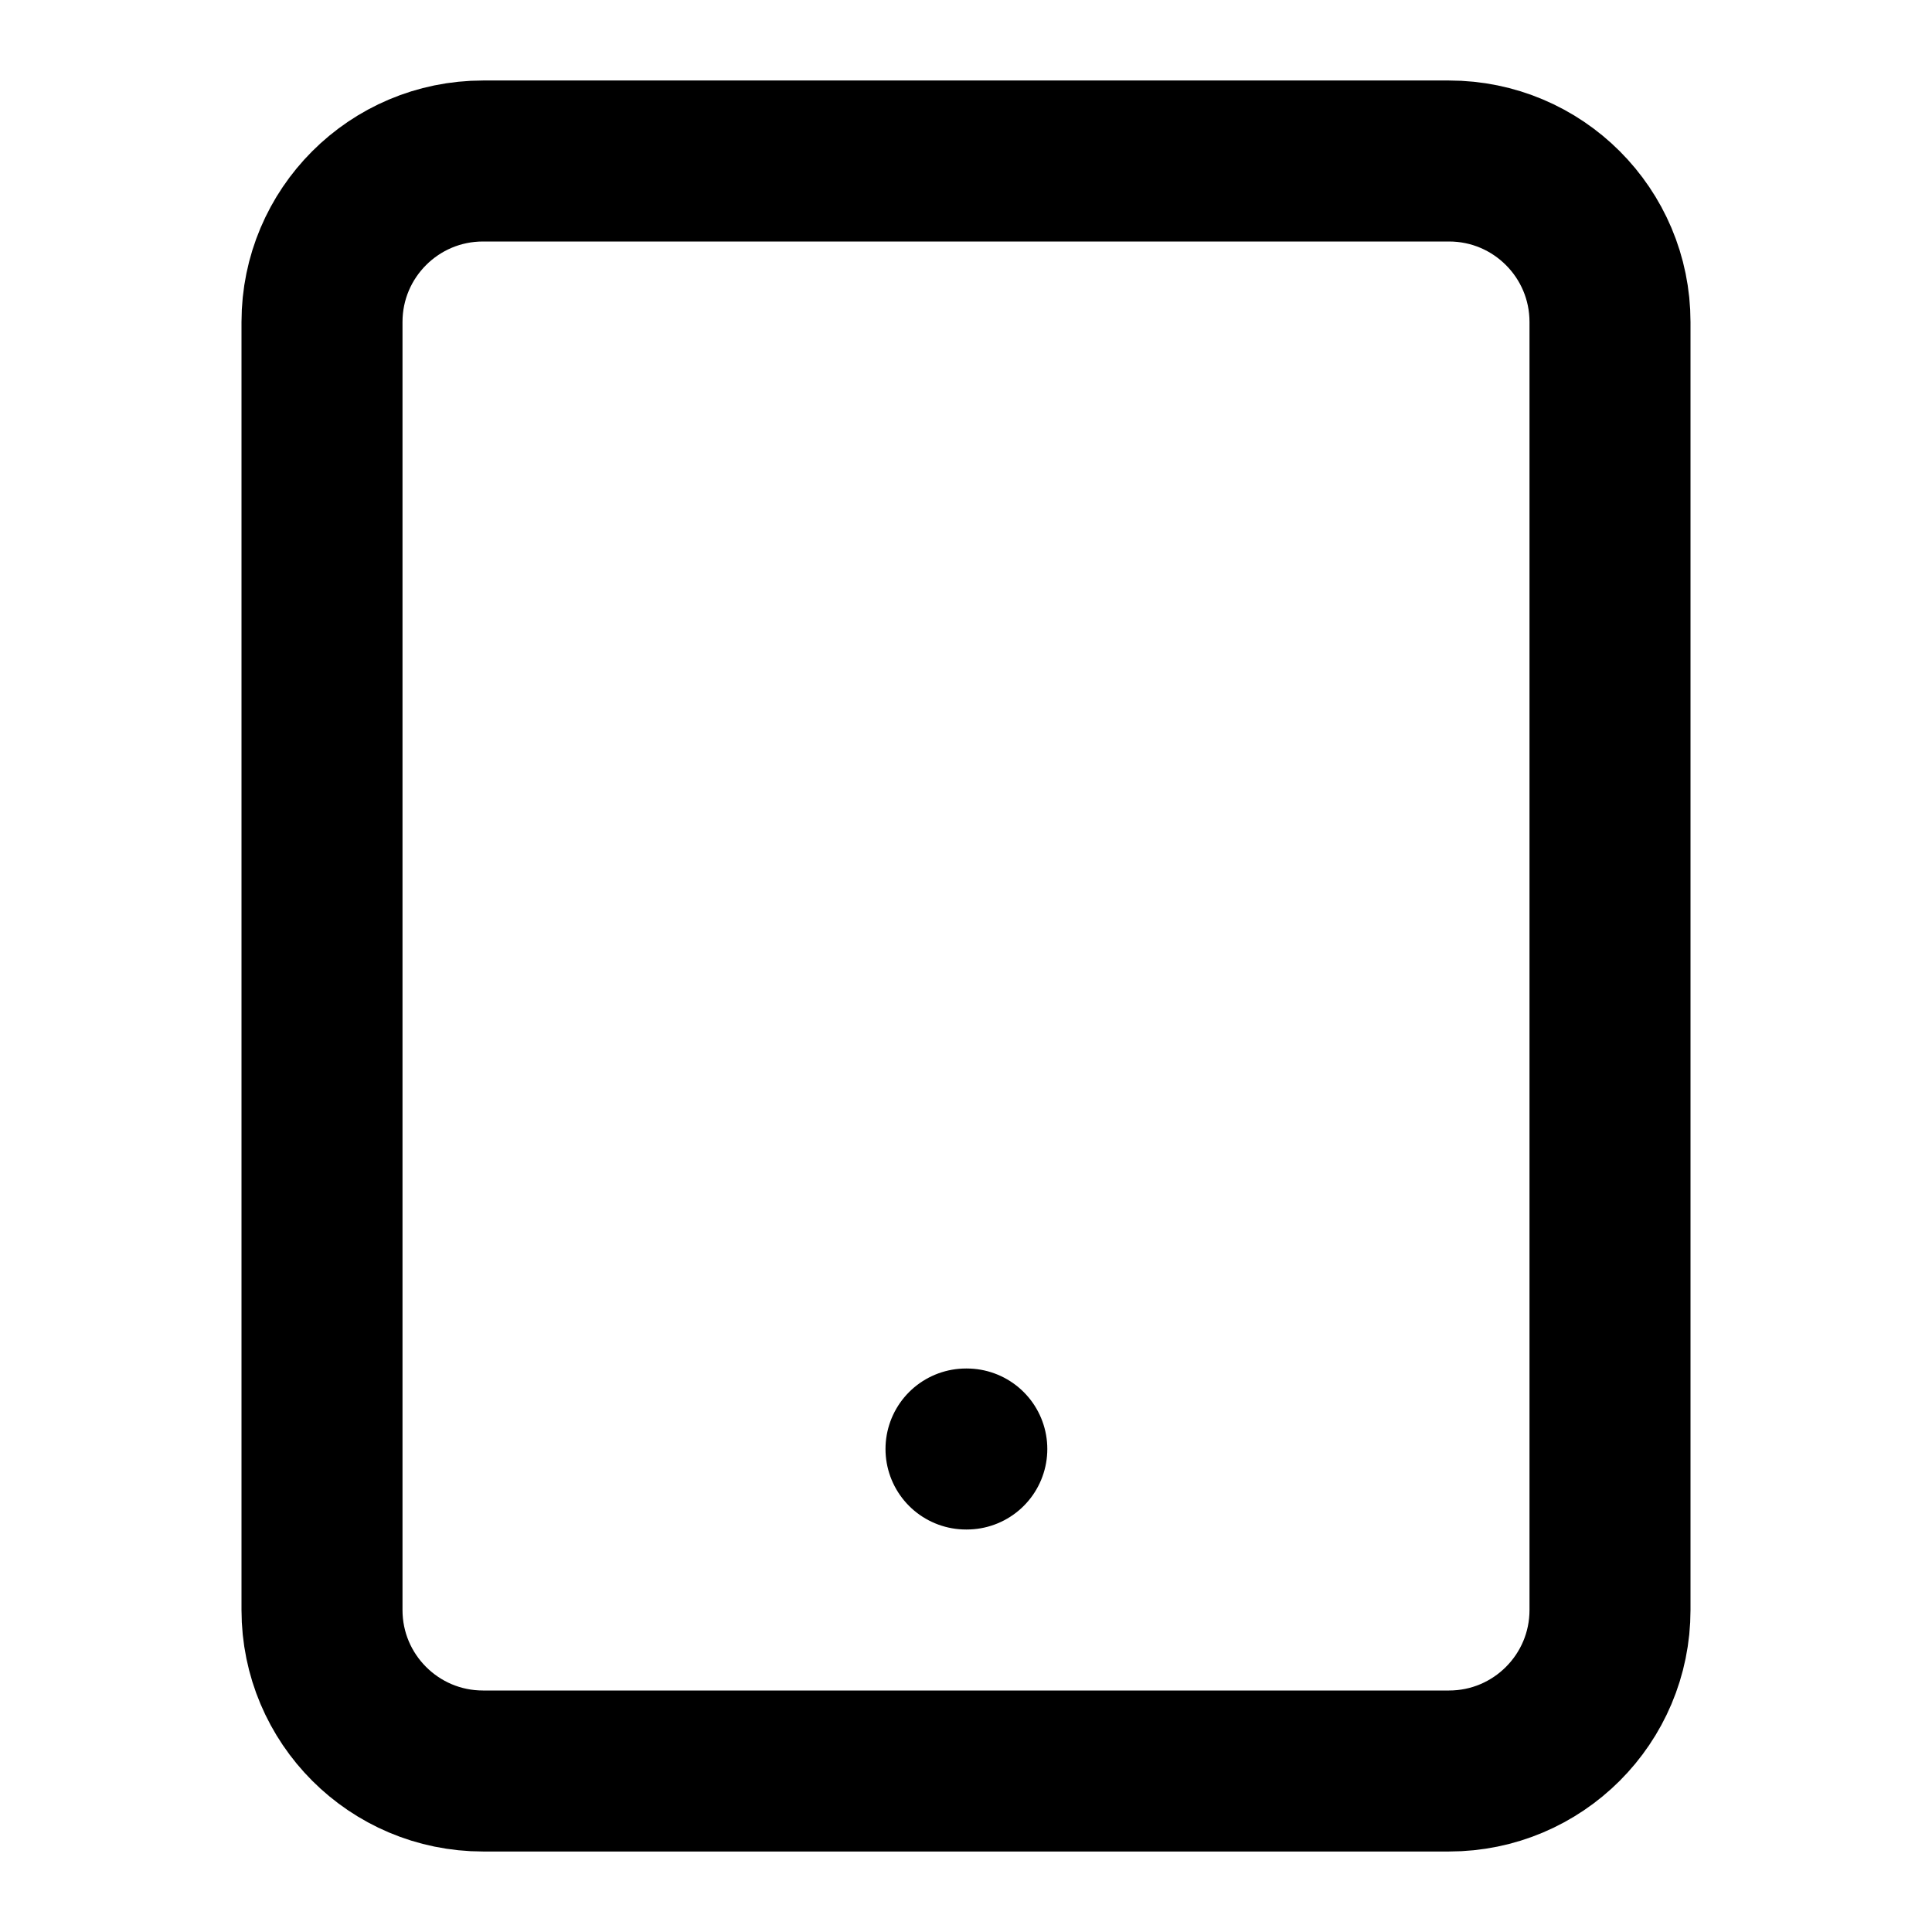
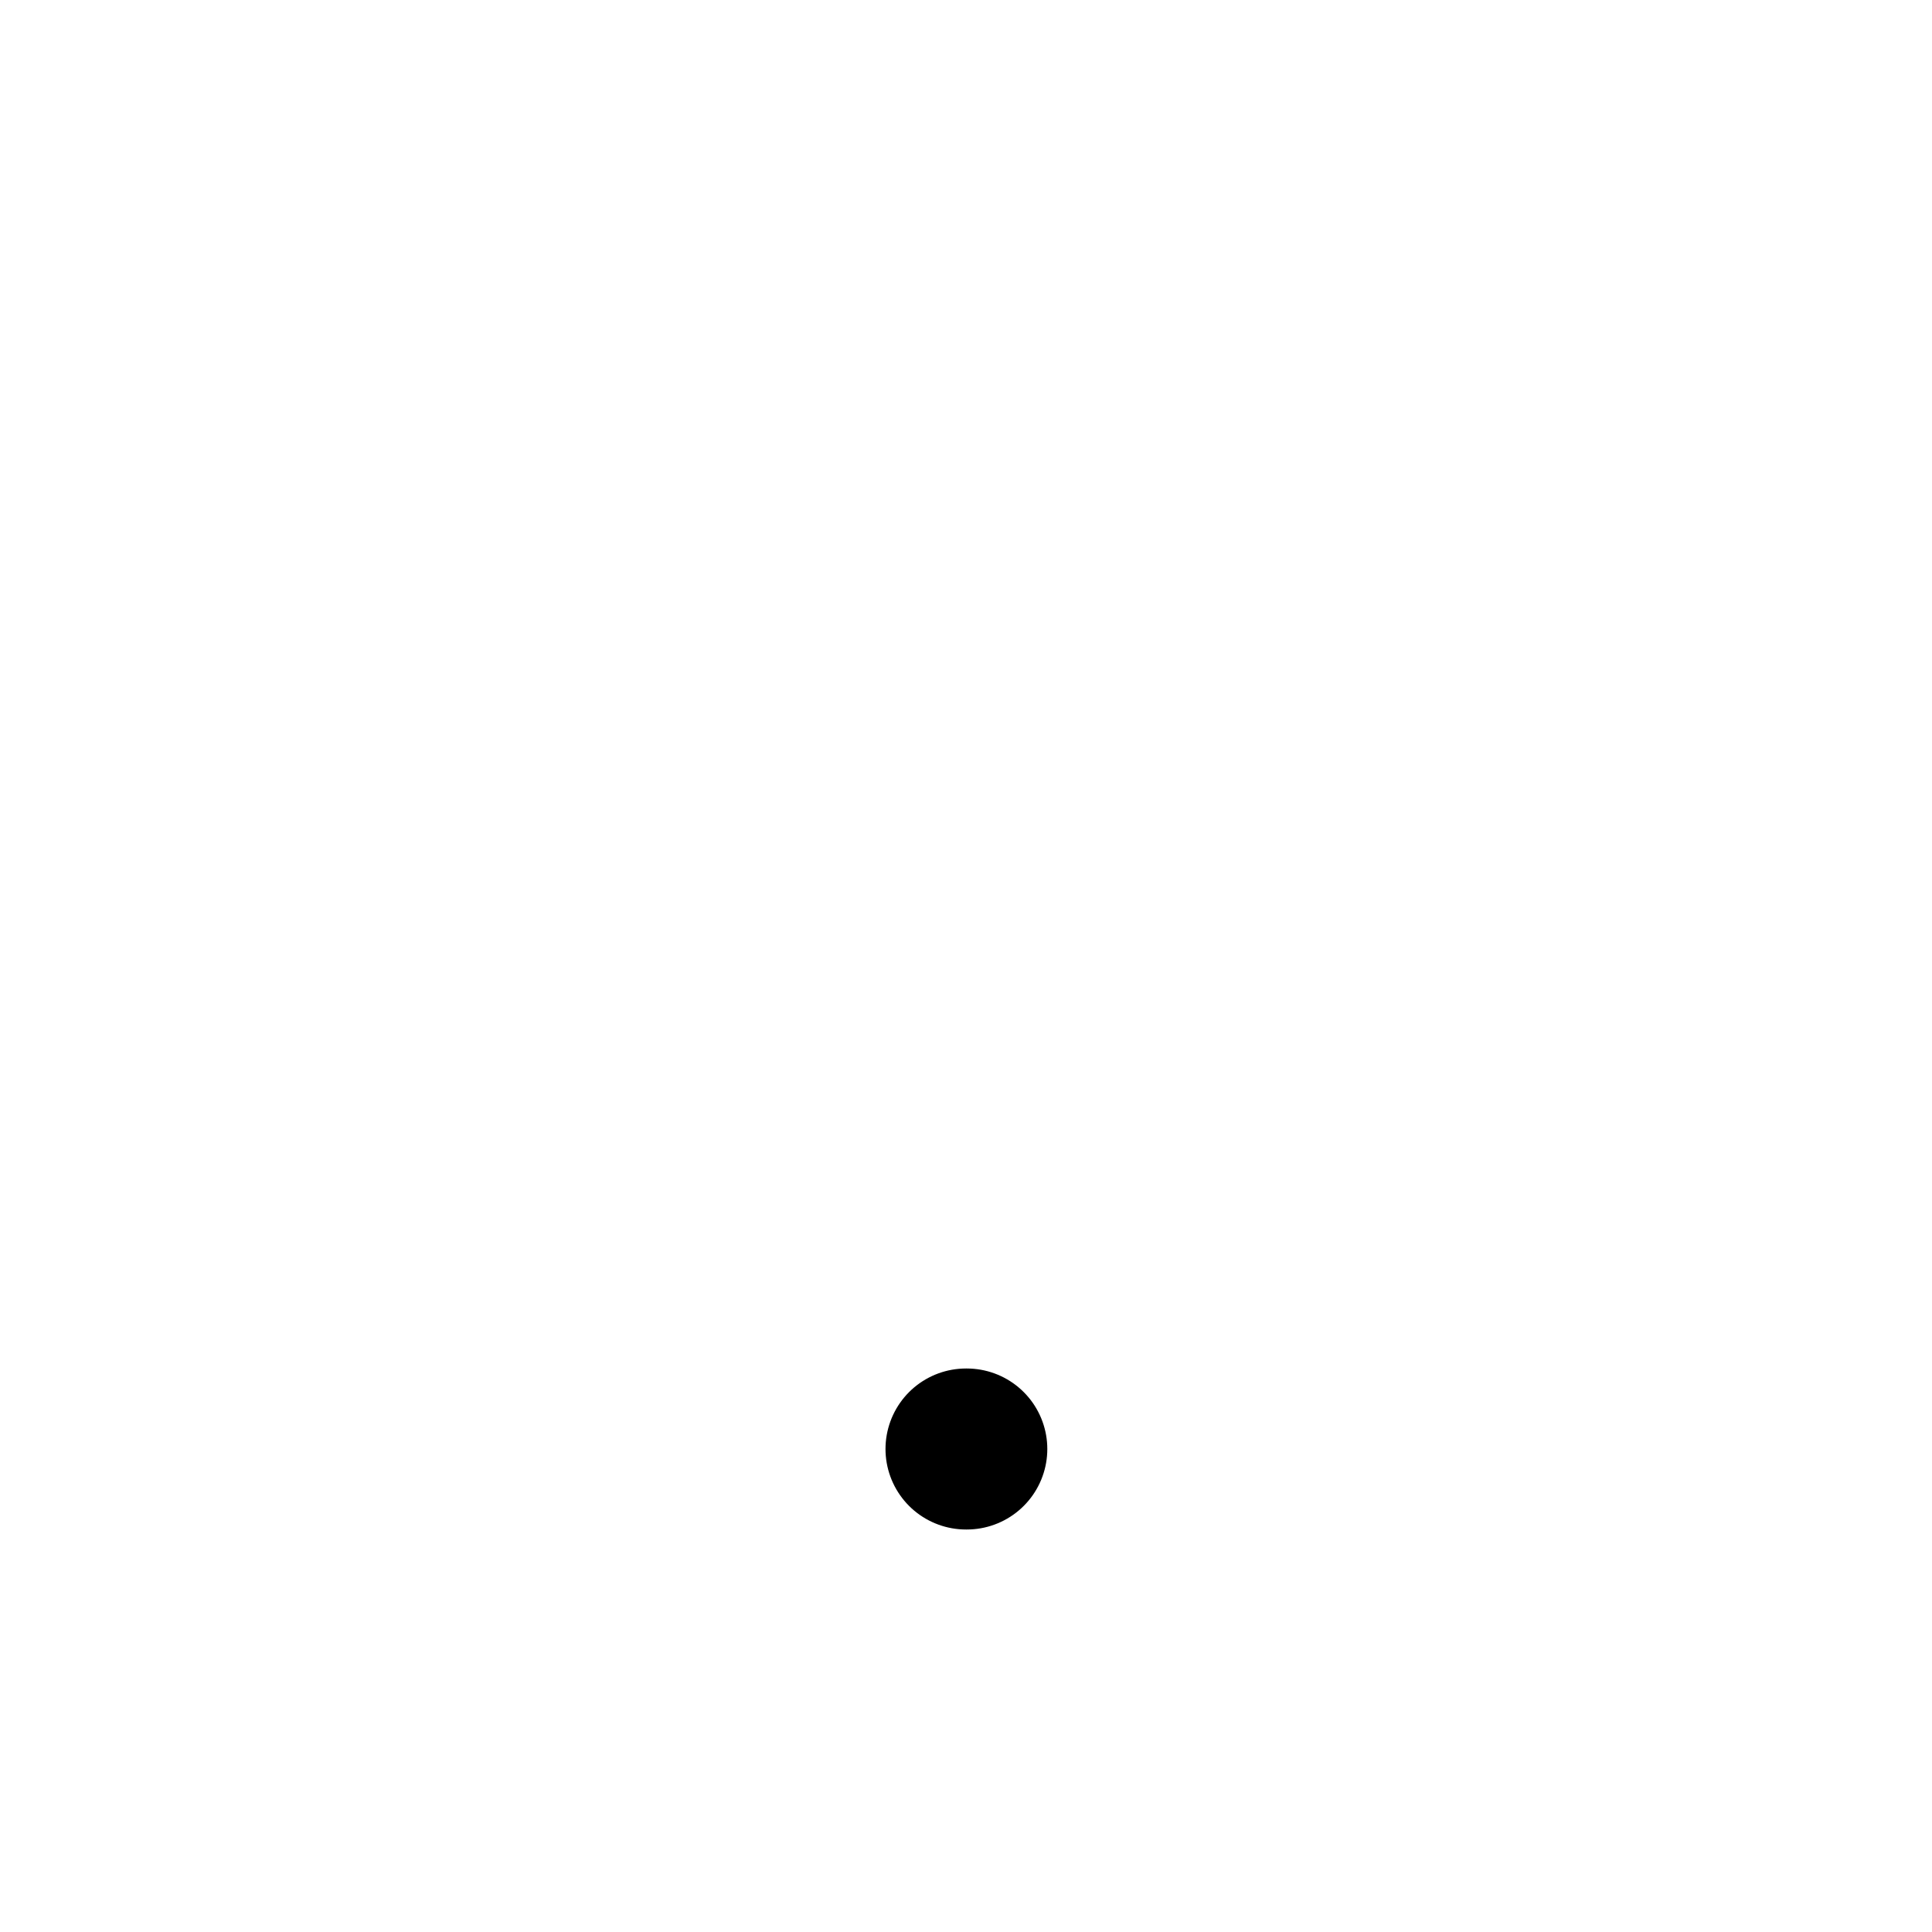
<svg xmlns="http://www.w3.org/2000/svg" viewBox="0 0 24 24" fill="none" stroke="currentColor" stroke-width="2" stroke-linecap="round" stroke-linejoin="round" class="feather feather-tablet">
-   <rect x="4" y="2" width="16" height="20" rx="2" ry="2" />
+   <rect x="4" y="2" rx="2" ry="2" />
  <line x1="12" y1="18" x2="12.01" y2="18" />
</svg>
